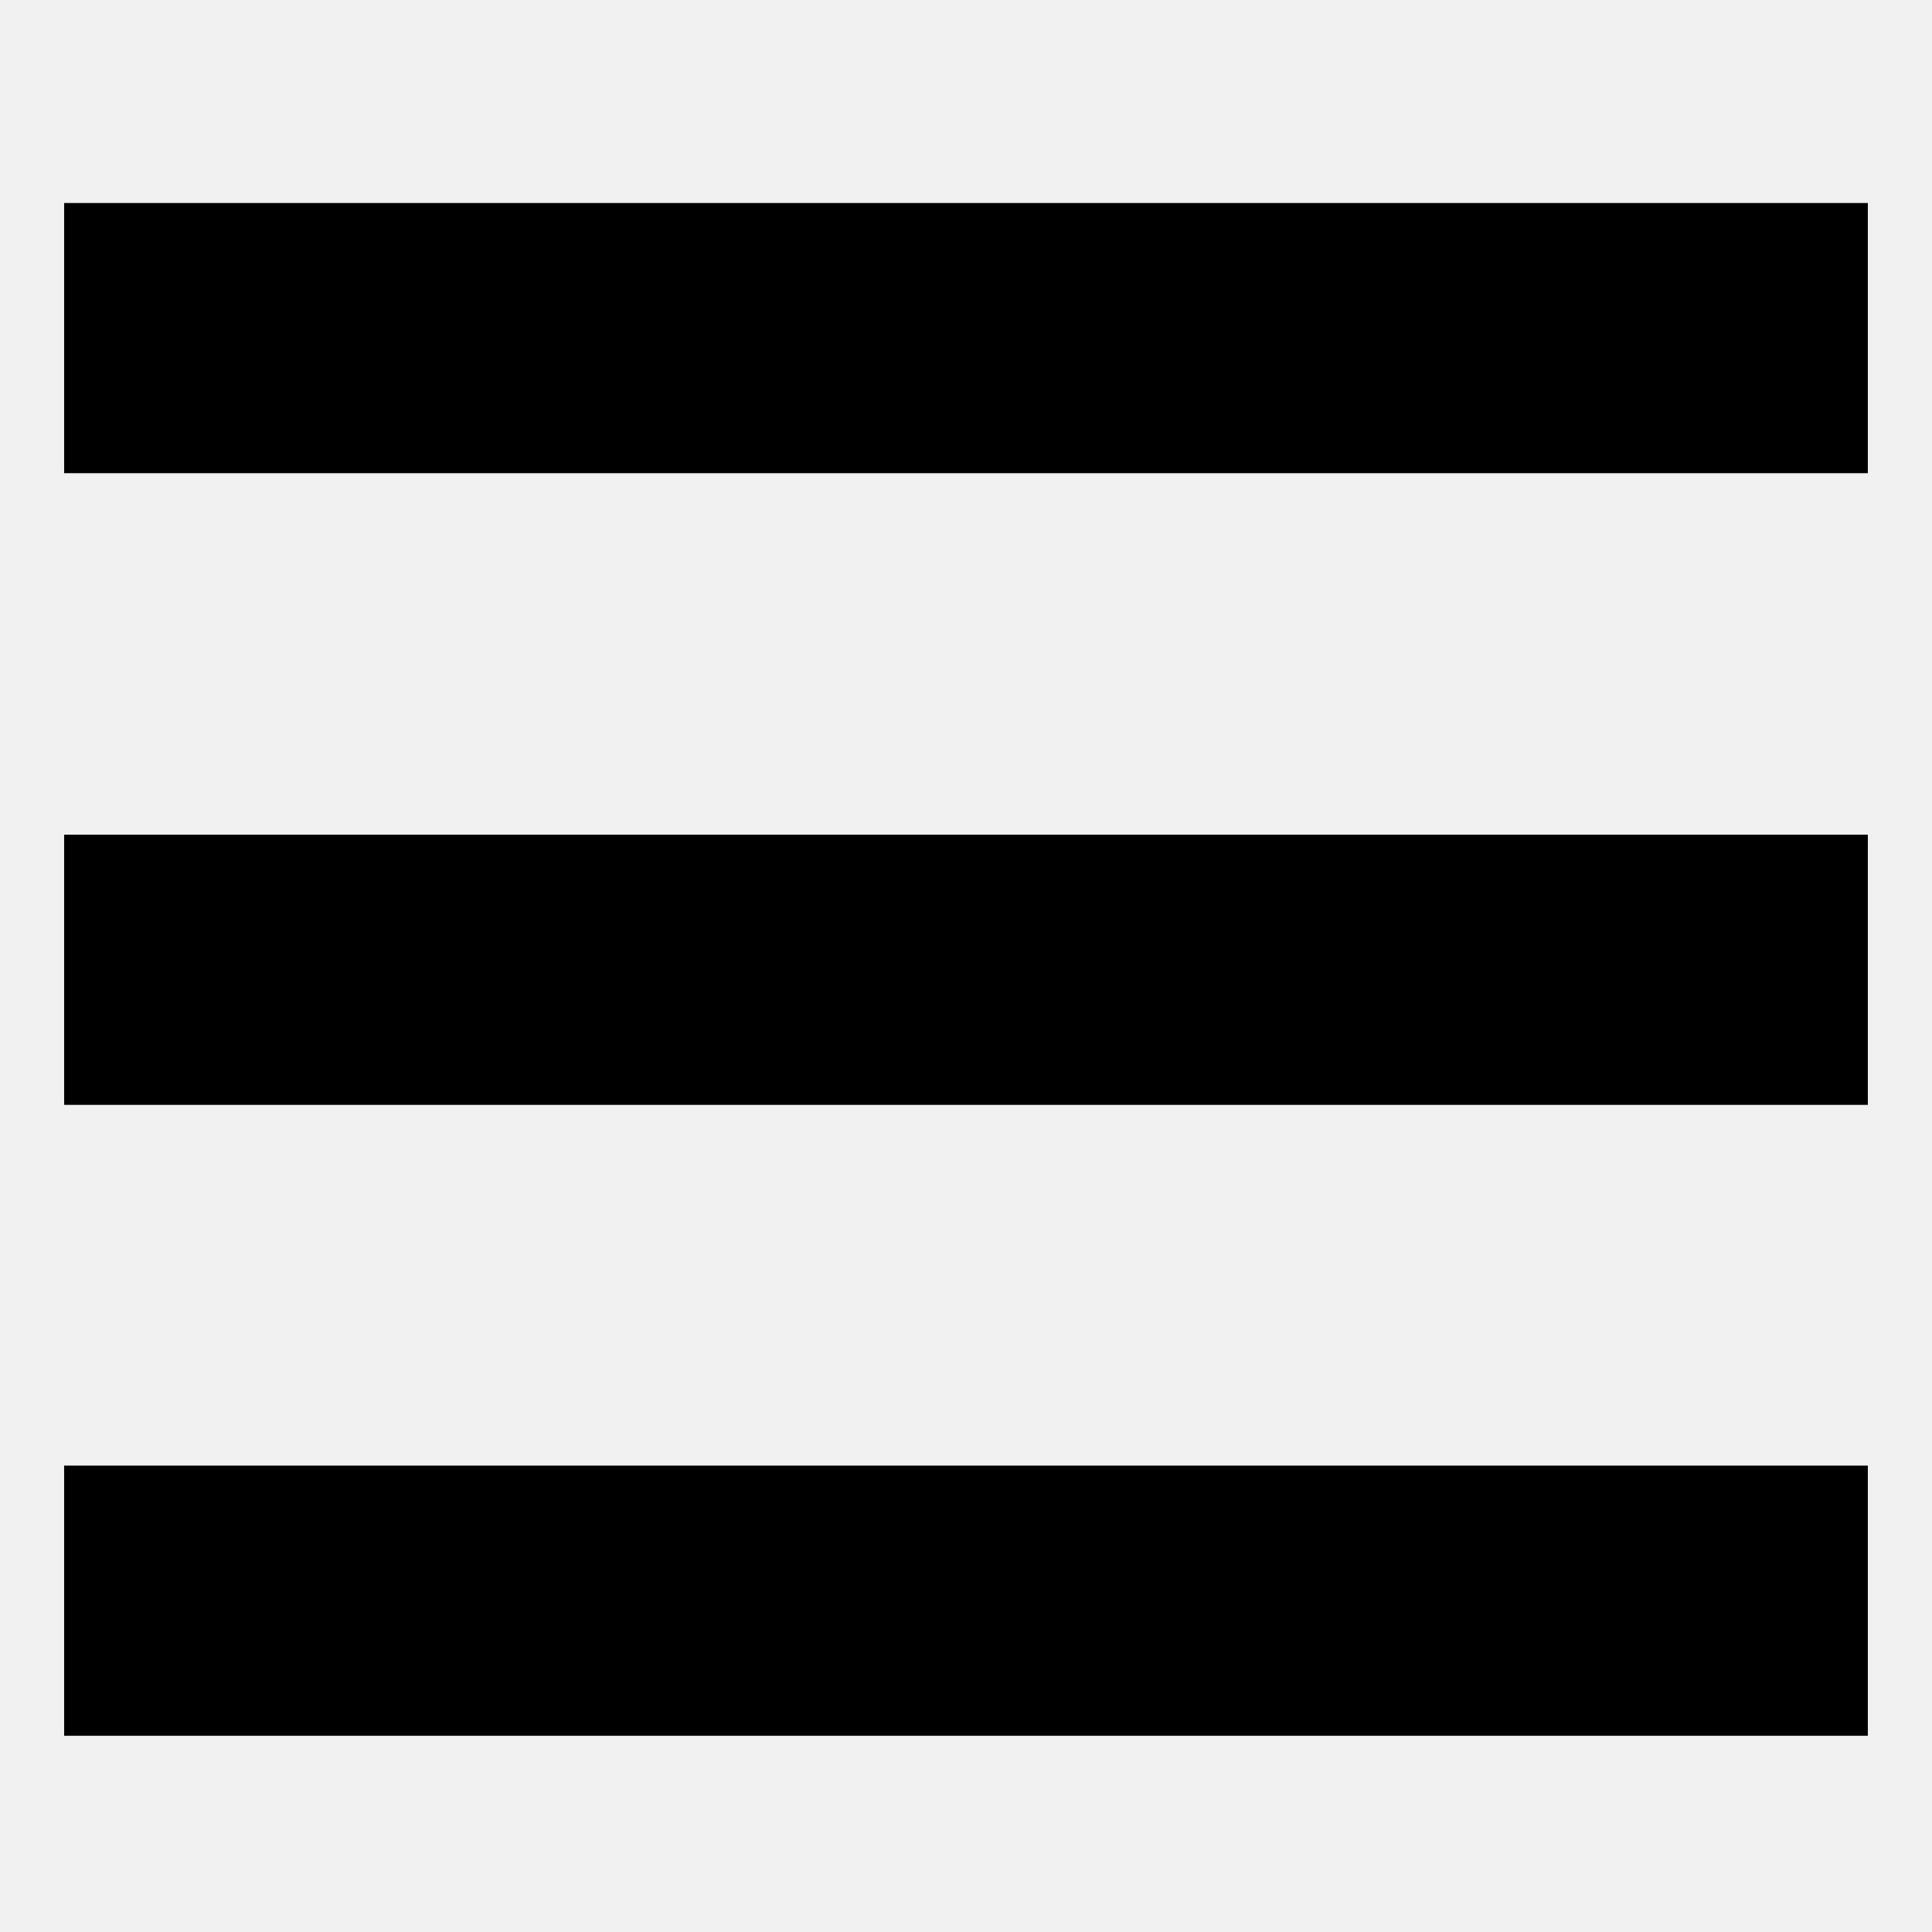
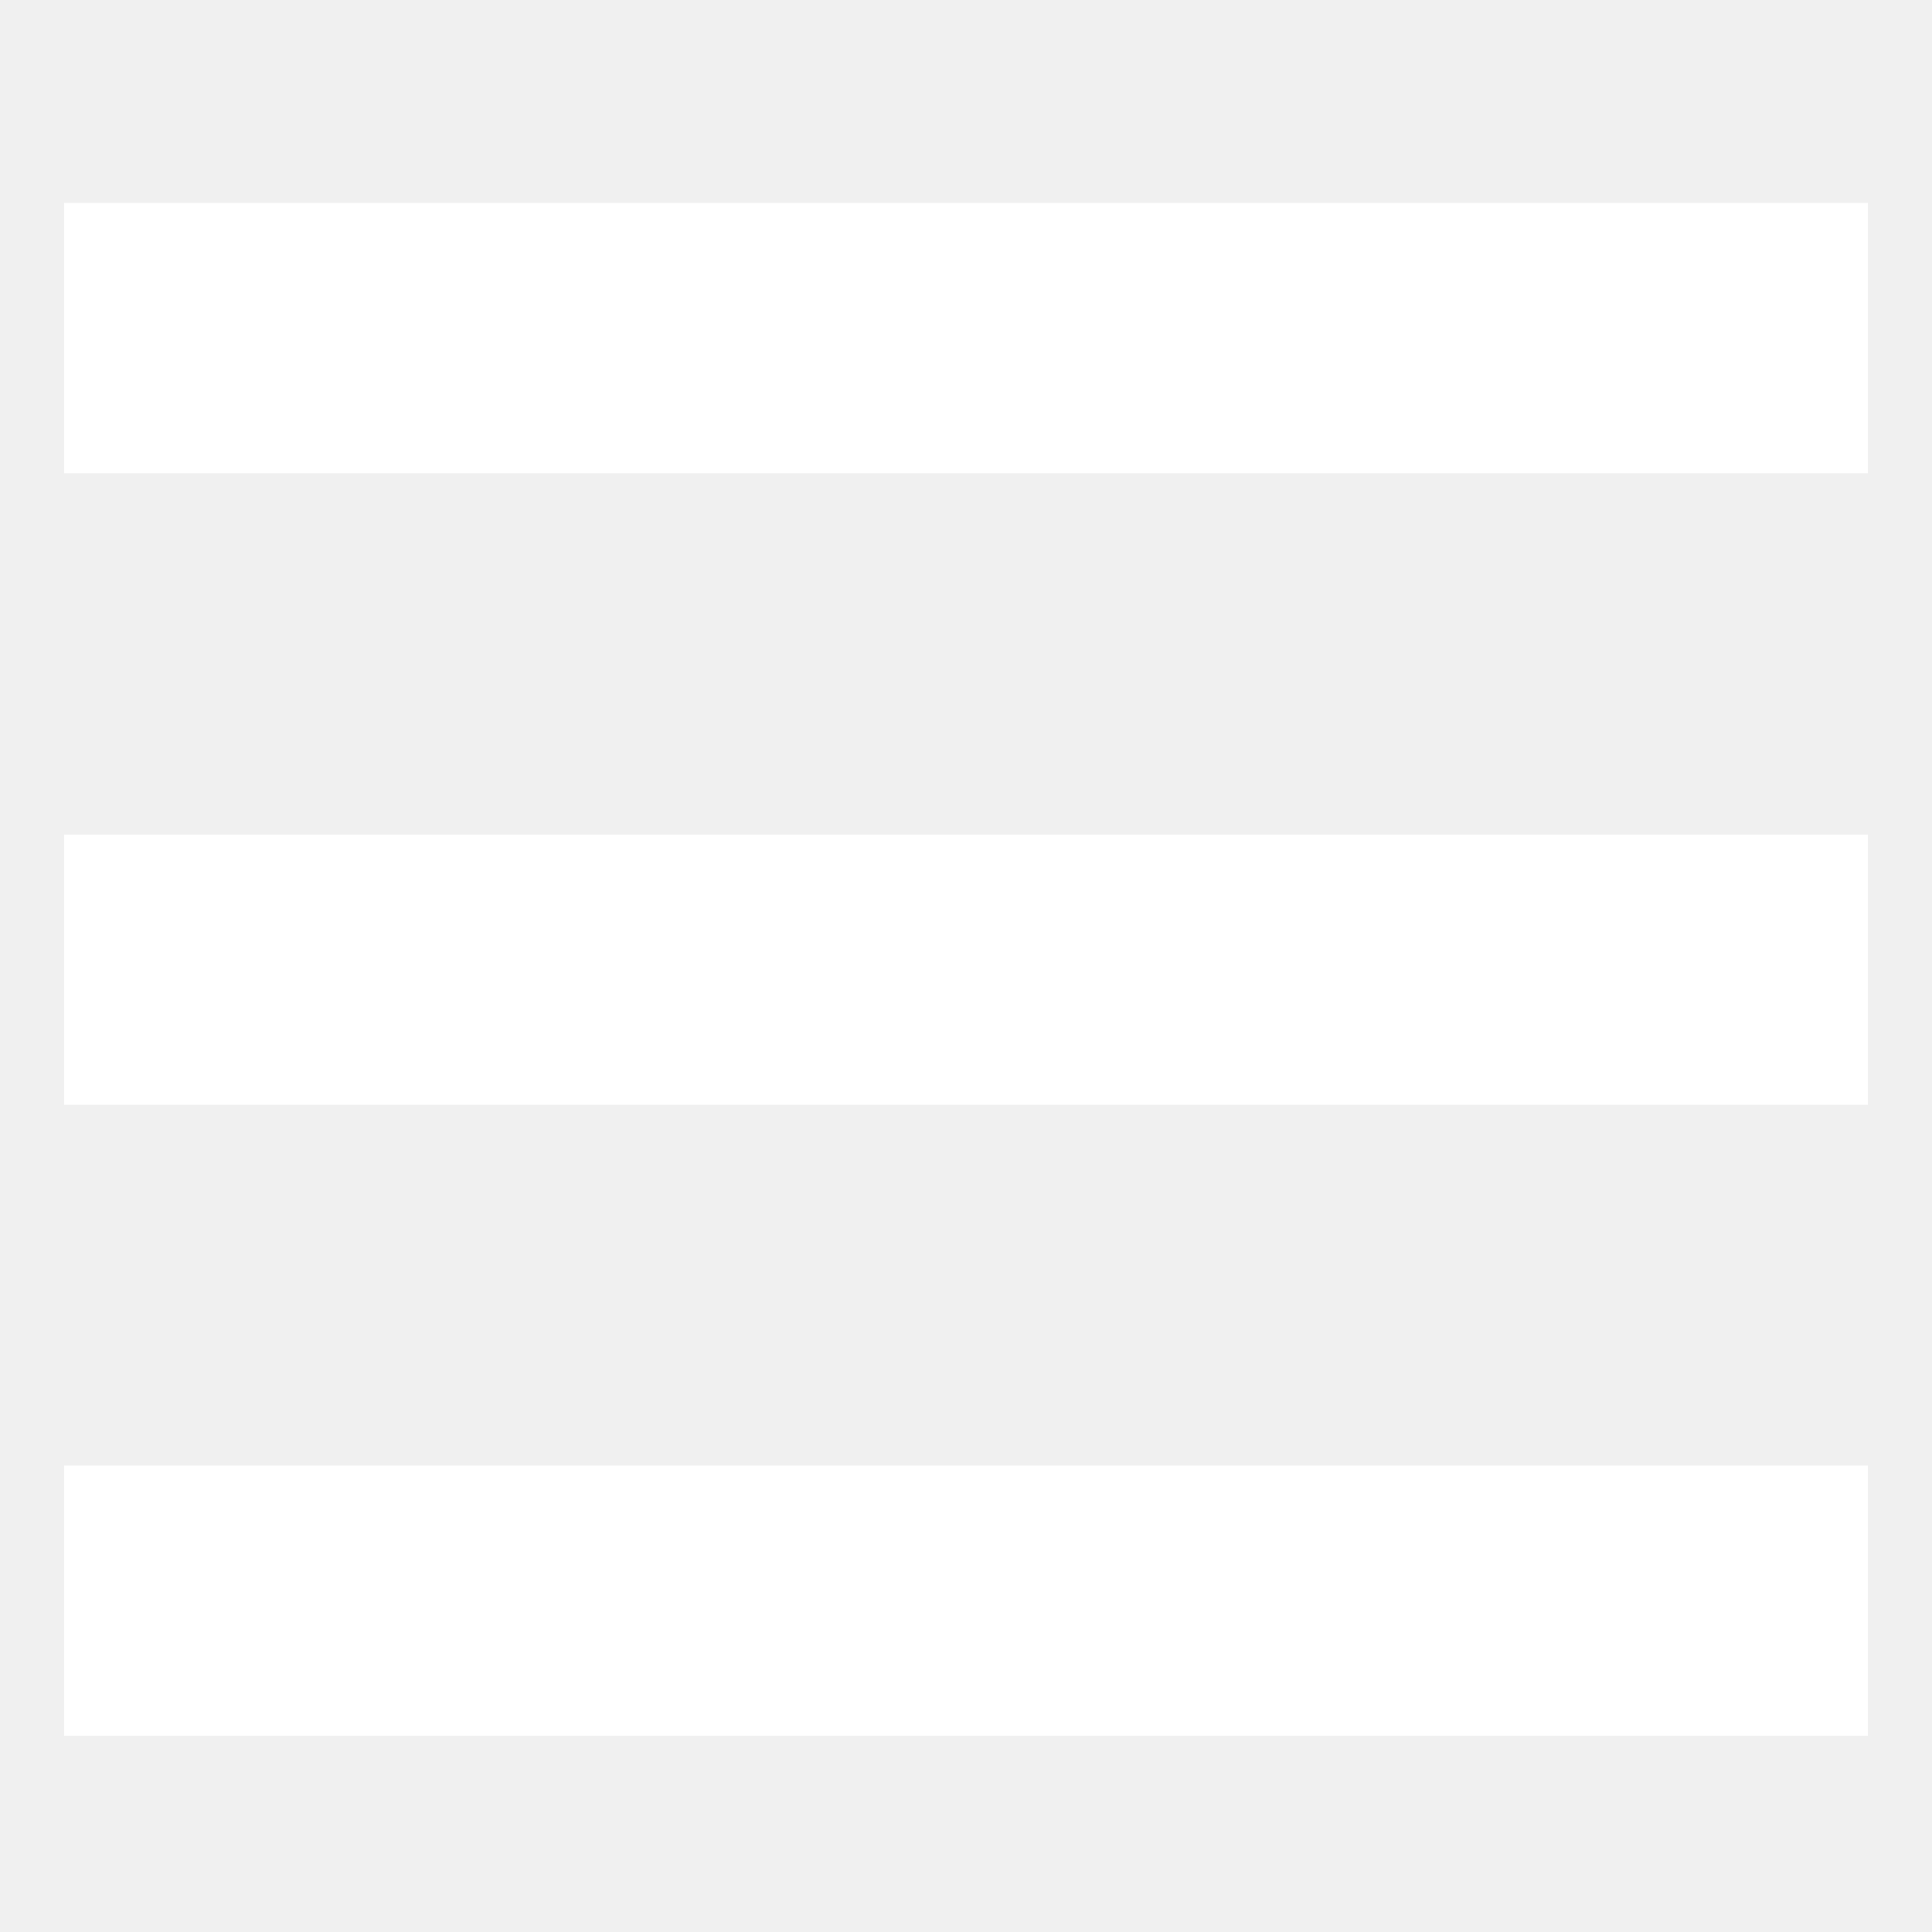
- <svg xmlns="http://www.w3.org/2000/svg" viewBox="0 0 256 256" enable-background="new 0 0 256 256">
+ <svg xmlns="http://www.w3.org/2000/svg" viewBox="0 0 256 256" enable-background="new 0 0 256 256" fill="#fff">
  <g>
    <path d="M8.5 26.9h239v35.8h-239zM8.5 110.6h239v35.8h-239zM8.5 194.2h239v35.8h-239z" />
  </g>
</svg>
